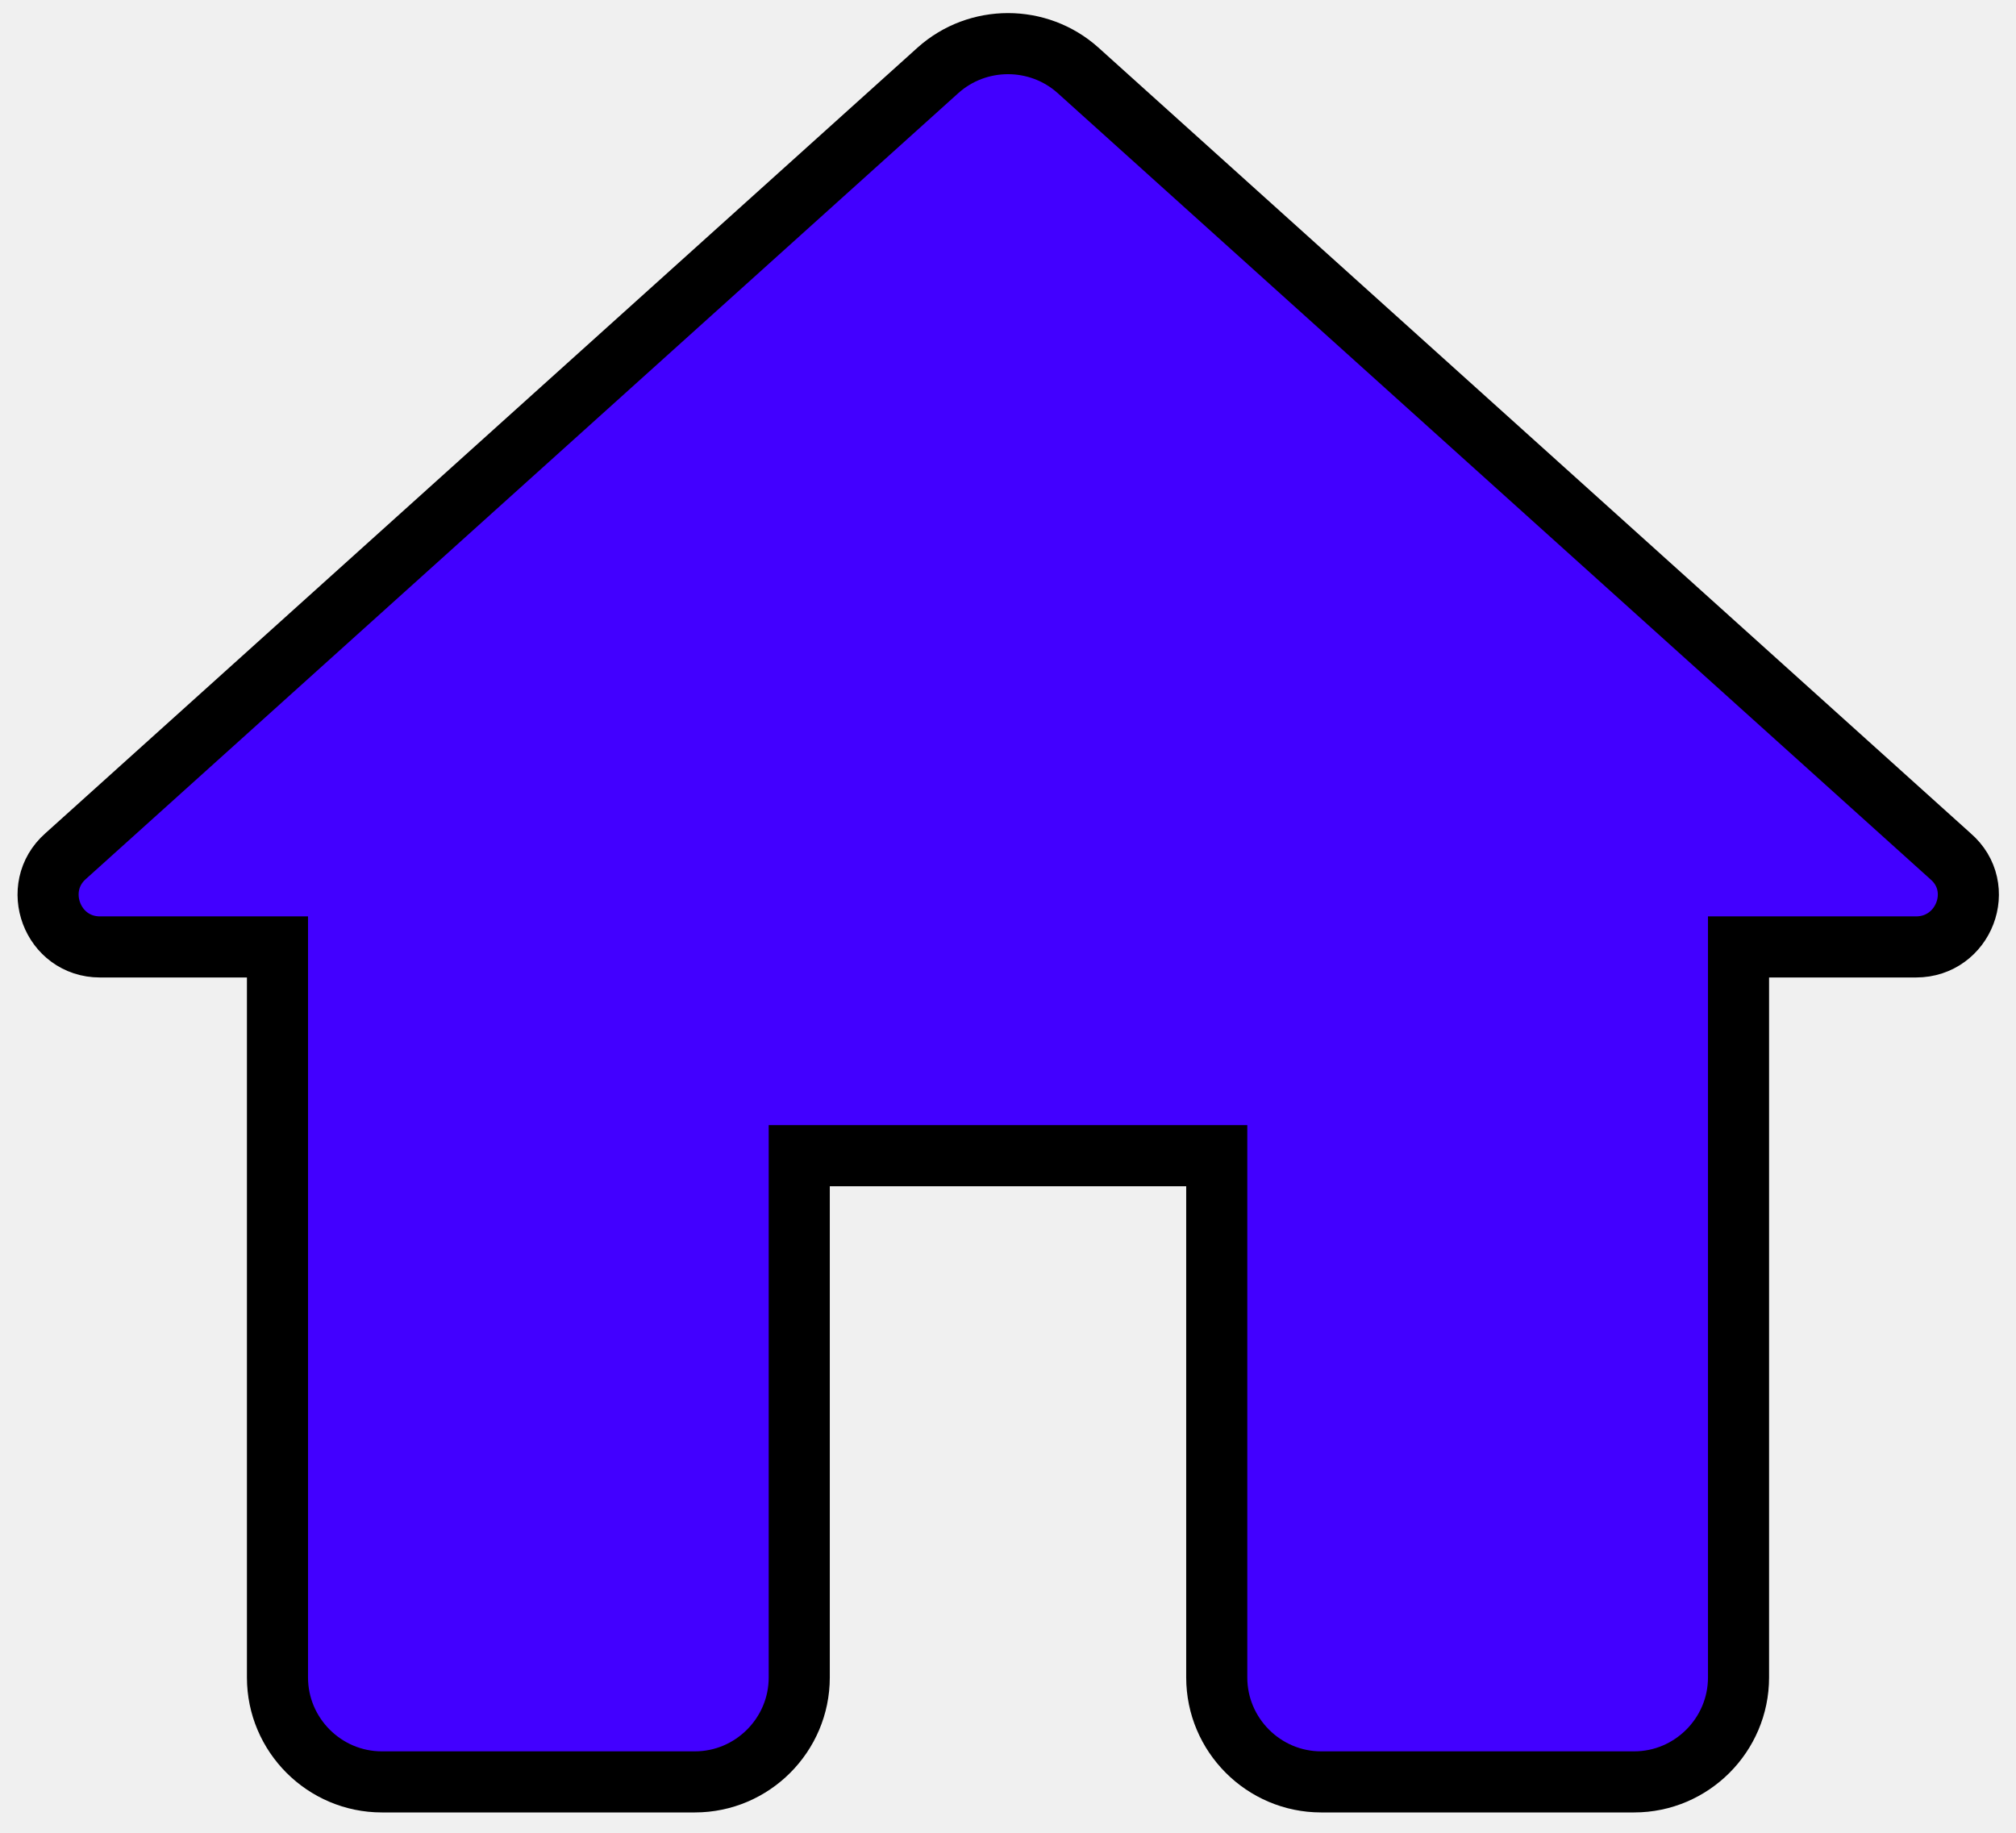
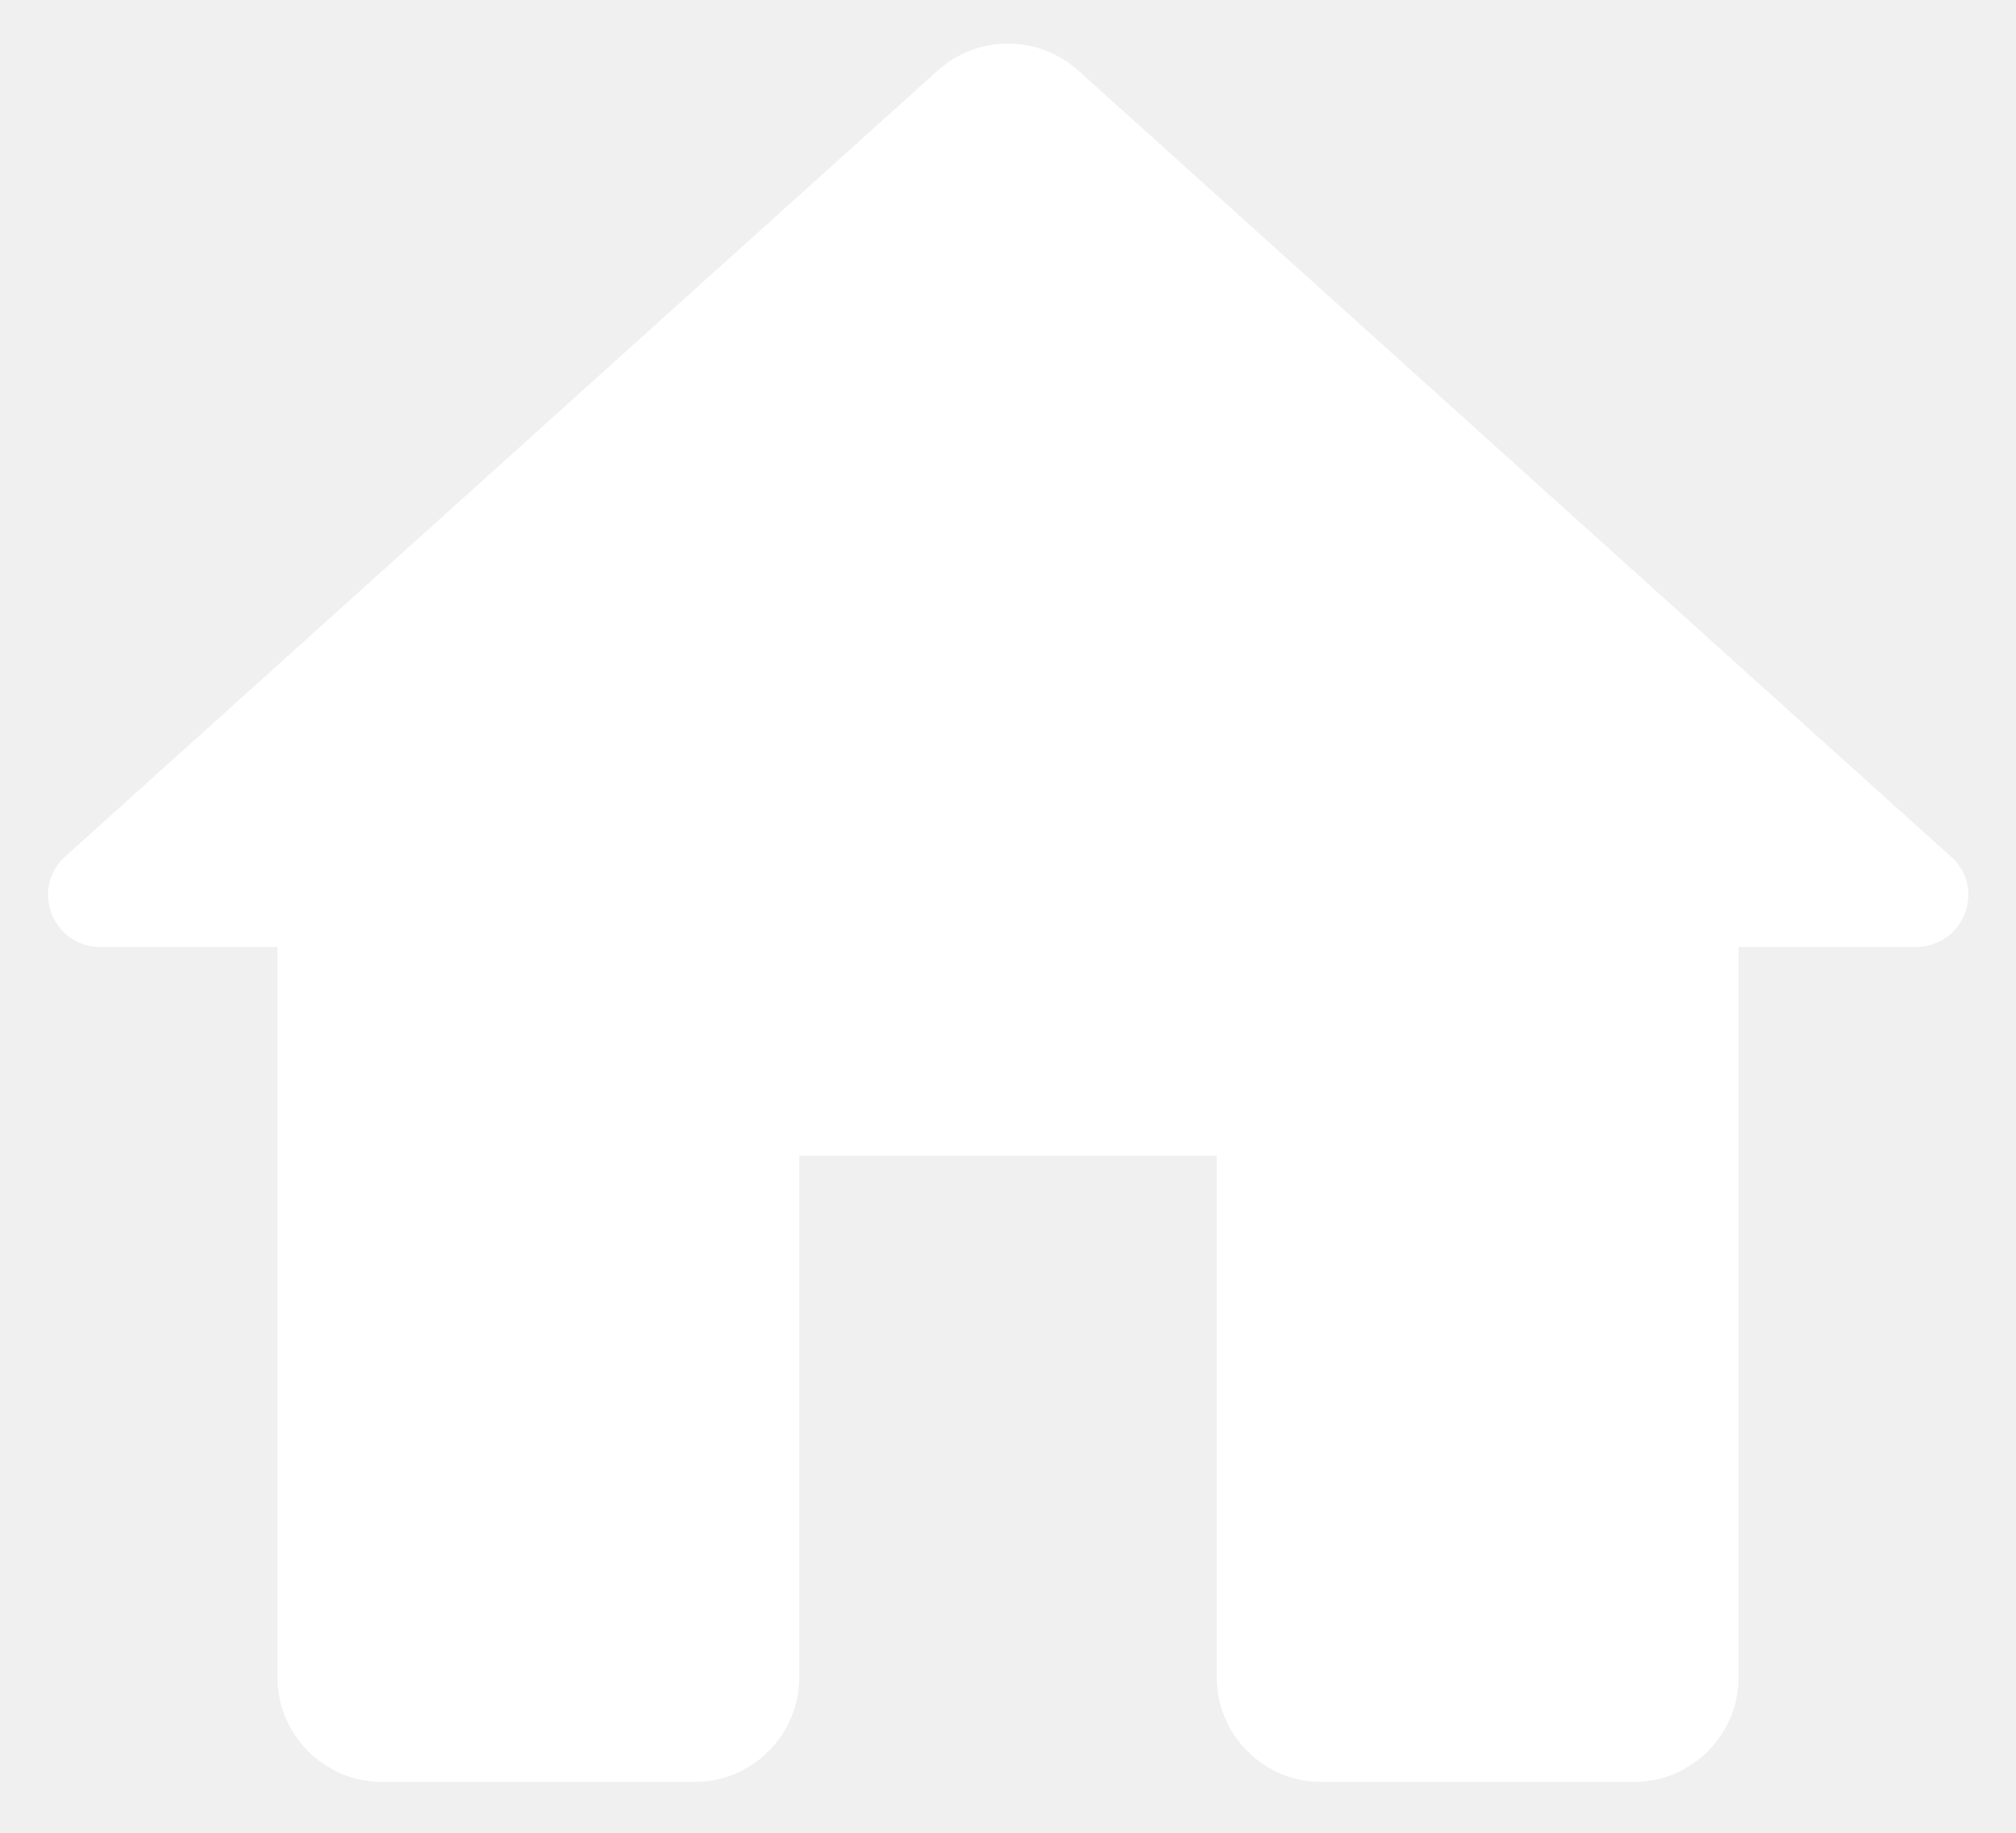
- <svg xmlns="http://www.w3.org/2000/svg" width="33" height="30" fill="currentColor" stroke="currentColor" viewBox="0 0 33 30">
-   <path d="M13.083 27.458V18.917H19.917V27.458C19.917 28.398 20.685 29.167 21.625 29.167H26.75C27.69 29.167 28.458 28.398 28.458 27.458V15.5H31.363C32.148 15.5 32.524 14.526 31.926 14.014L17.645 1.15C16.995 0.569 16.005 0.569 15.355 1.15L1.074 14.014C0.493 14.526 0.852 15.5 1.637 15.5H4.542V27.458C4.542 28.398 5.31 29.167 6.25 29.167H11.375C12.315 29.167 13.083 28.398 13.083 27.458Z" fill="#4200FF" />
+ <svg xmlns="http://www.w3.org/2000/svg" width="33" height="30" viewBox="0 0 33 30">
+   <path d="M13.083 27.458V18.917H19.917V27.458C19.917 28.398 20.685 29.167 21.625 29.167H26.75C27.69 29.167 28.458 28.398 28.458 27.458V15.5H31.363C32.148 15.5 32.524 14.526 31.926 14.014L17.645 1.15C16.995 0.569 16.005 0.569 15.355 1.15L1.074 14.014C0.493 14.526 0.852 15.5 1.637 15.5H4.542V27.458C4.542 28.398 5.31 29.167 6.25 29.167H11.375C12.315 29.167 13.083 28.398 13.083 27.458Z" fill="white" />
</svg>
